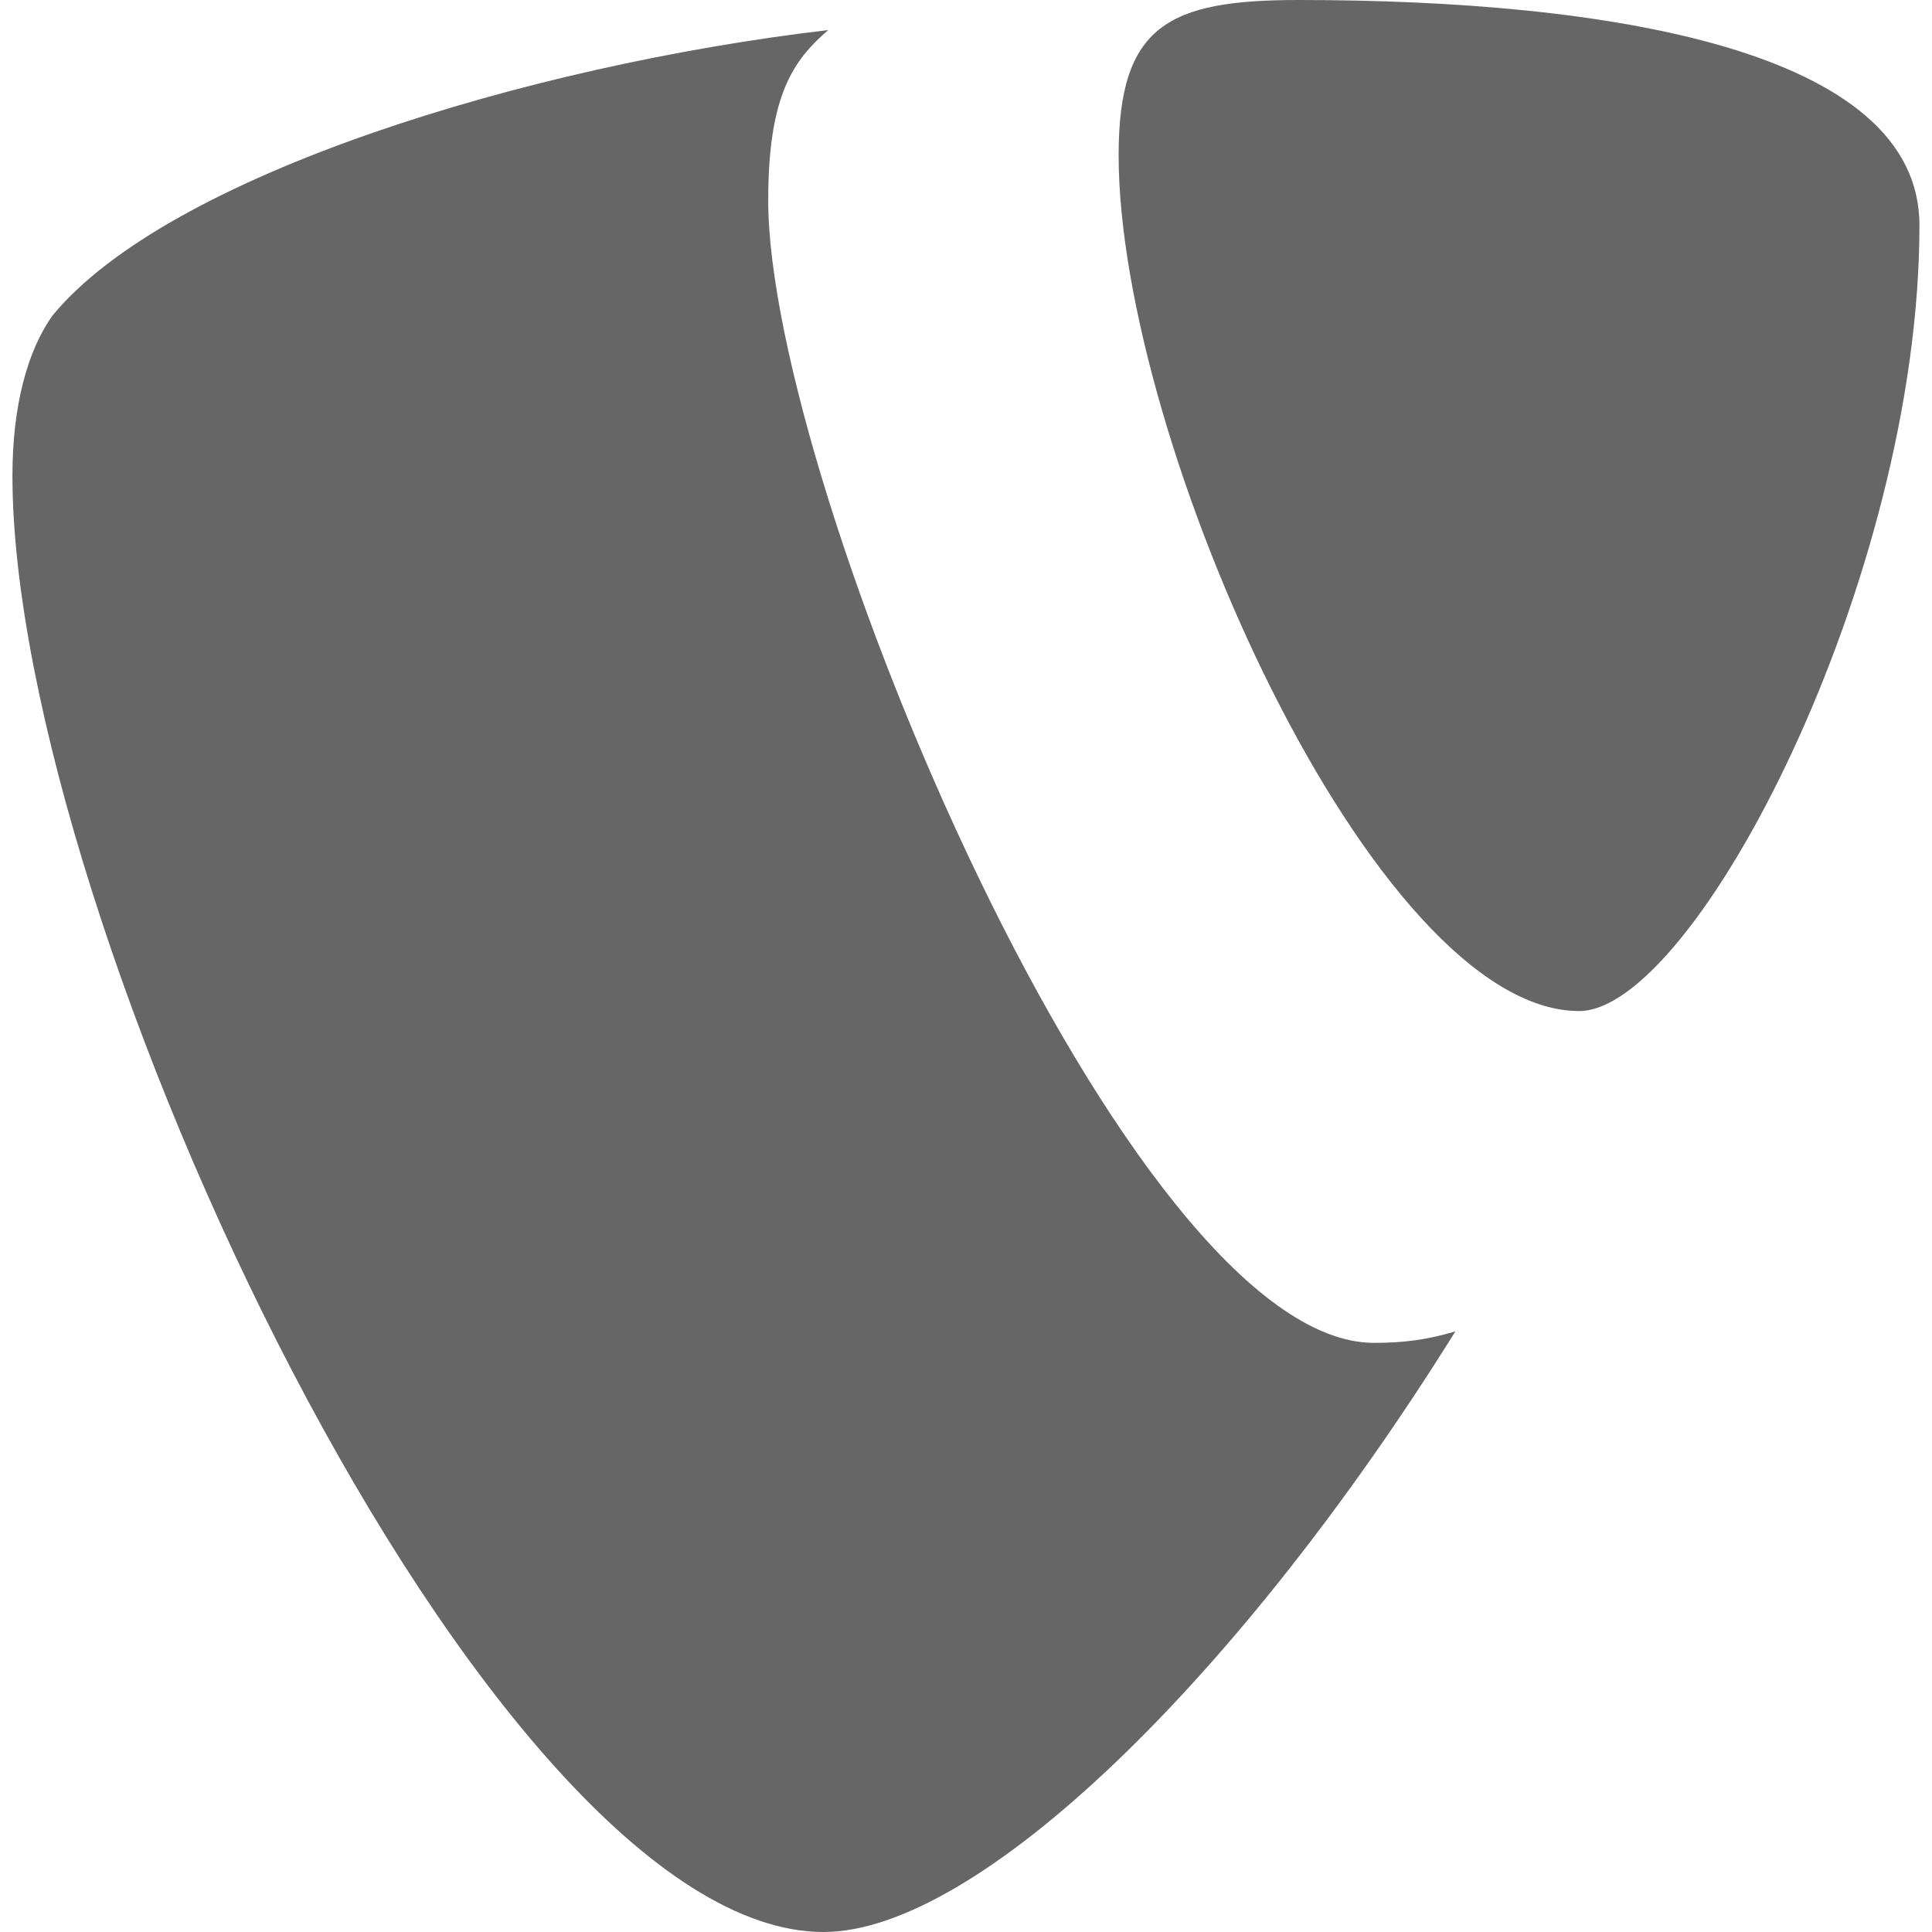
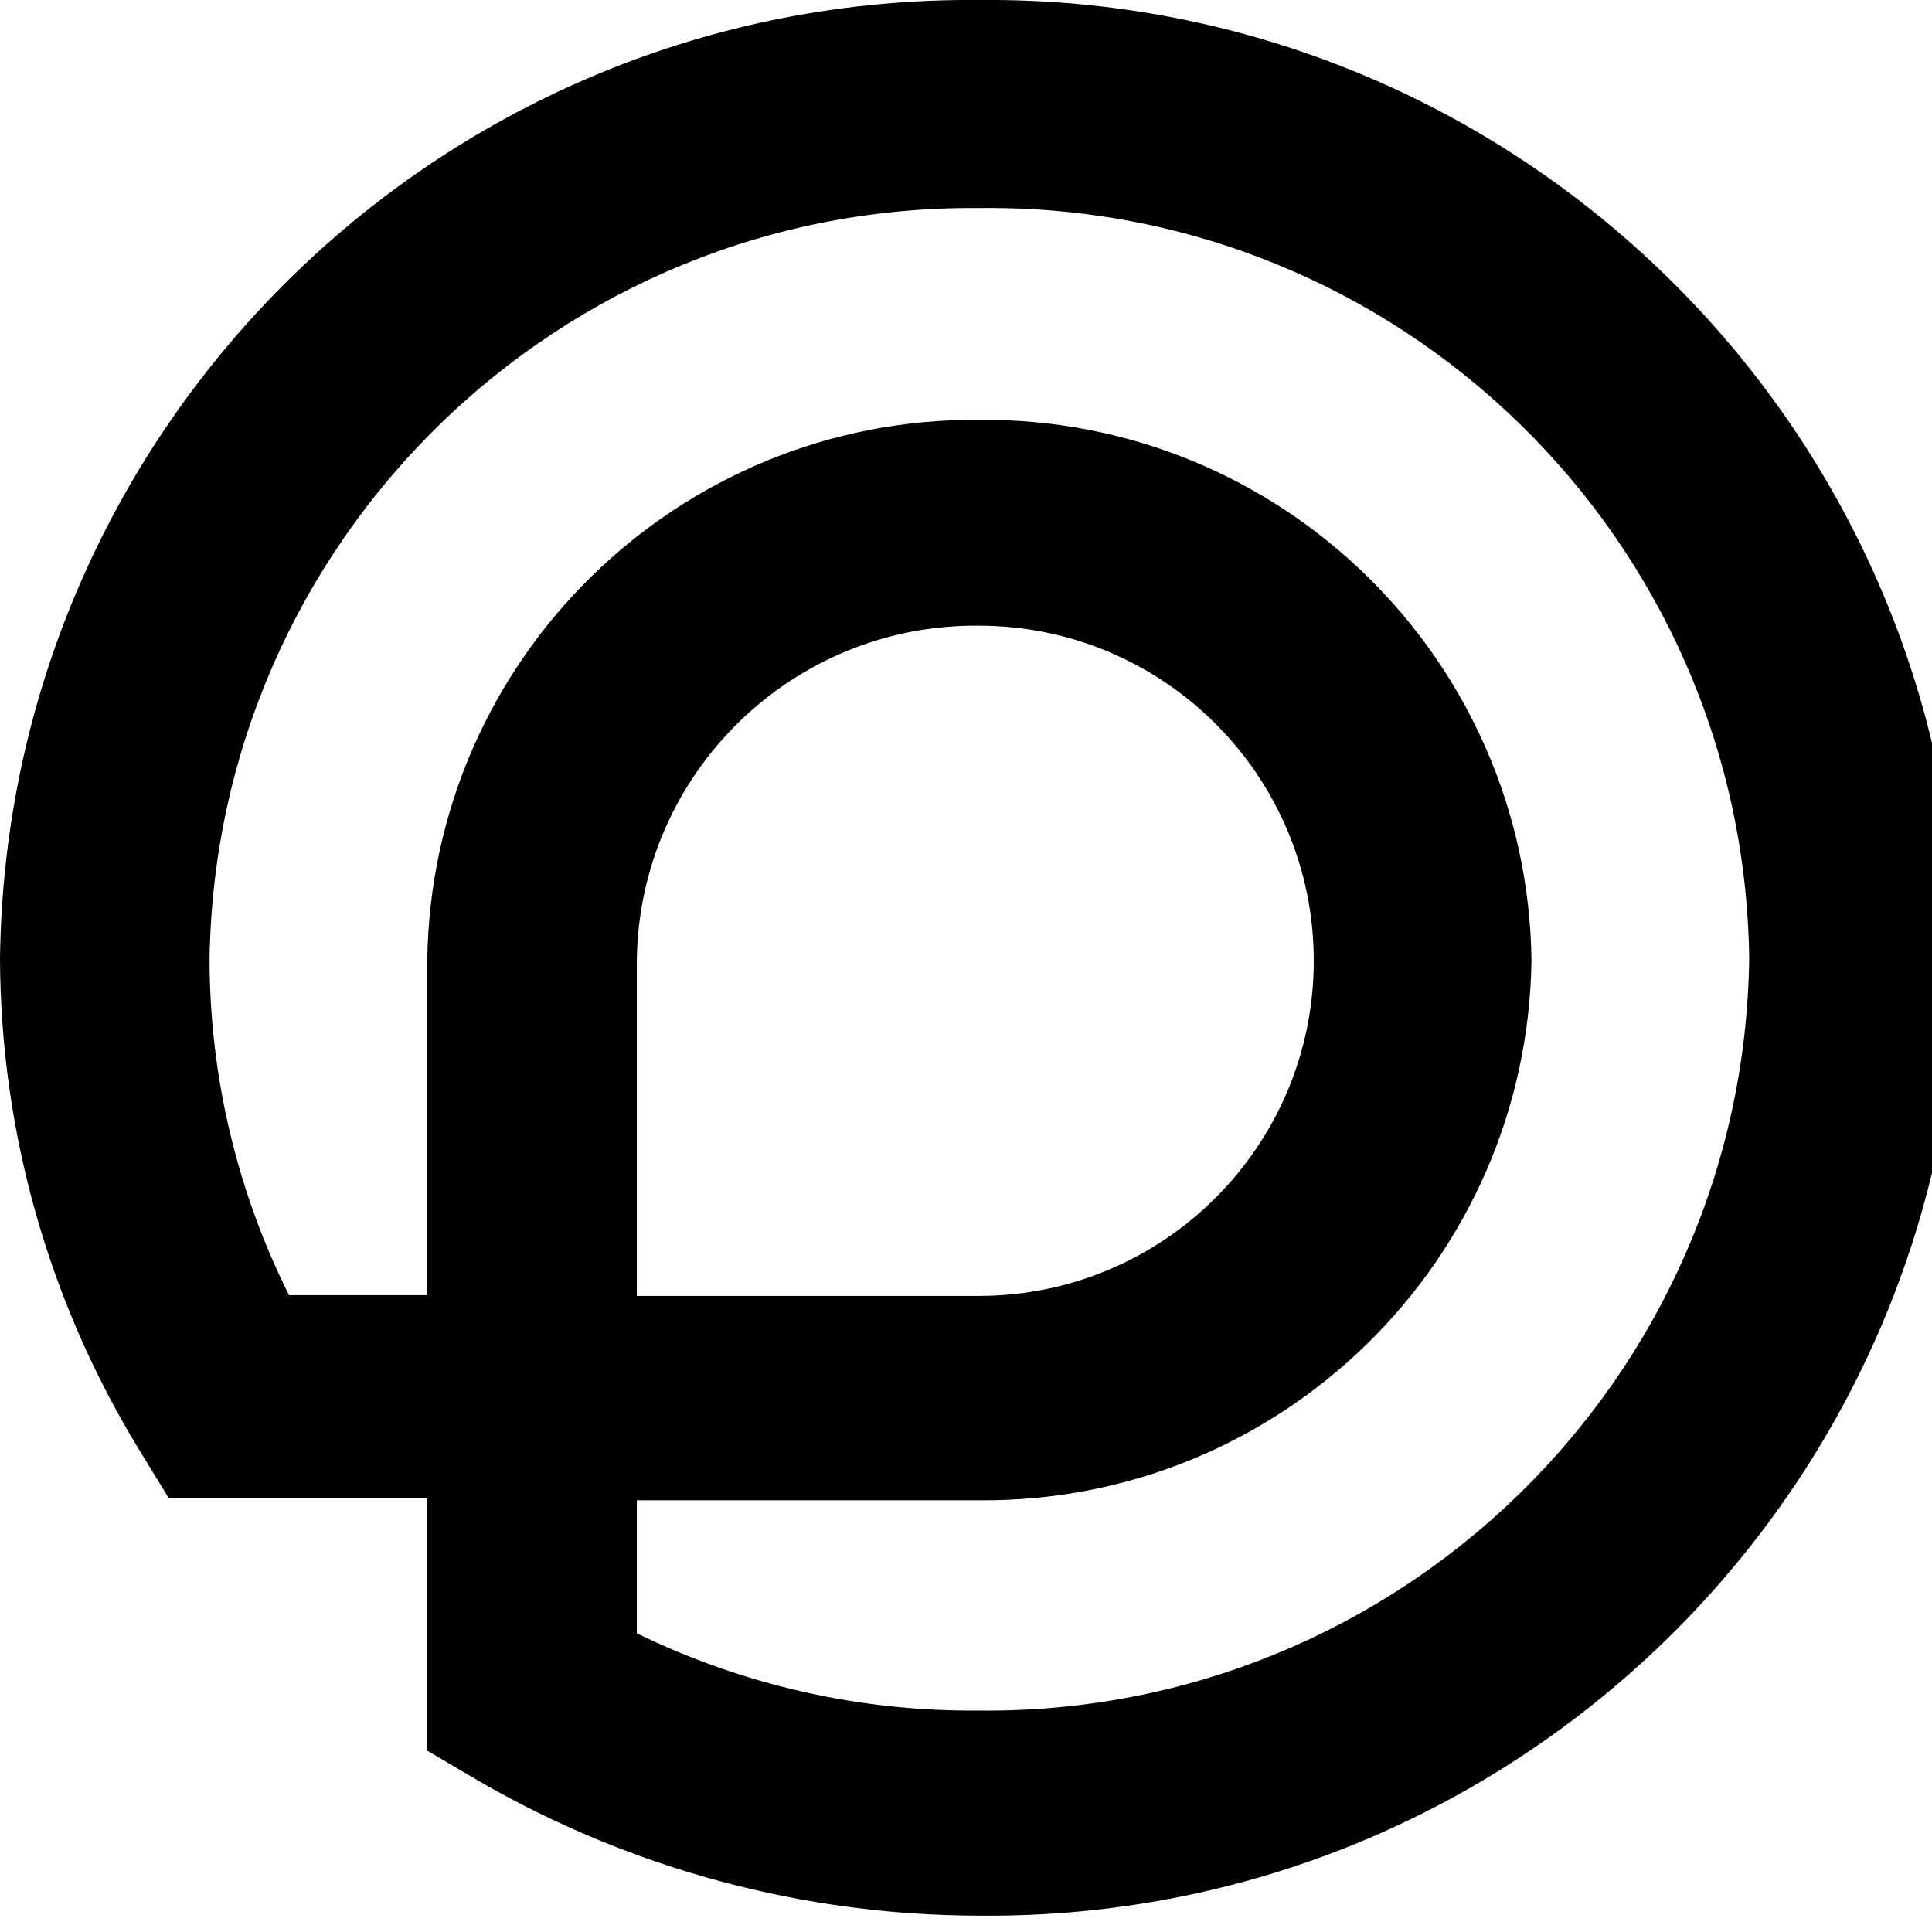
- <svg xmlns="http://www.w3.org/2000/svg" viewBox="0 0 16 16">
-   <path fill="#666" d="M12.053 11.026c-.238.07-.427.095-.674.095-2.033 0-5.017-7.1-5.017-9.462 0-.87.207-1.16.497-1.41C4.373.54 1.39 1.452.435 2.613c-.207.29-.332.746-.332 1.326C.103 7.628 4.04 16 6.82 16c1.283 0 3.45-2.114 5.233-4.974M10.756 0c2.57 0 5.14.415 5.14 1.865 0 2.943-1.865 6.508-2.818 6.508-1.7 0-3.814-4.725-3.814-7.088C9.264.207 9.68 0 10.756 0" />
+ <svg xmlns="http://www.w3.org/2000/svg" viewBox="0 0 26 26">
+   <path class="logoIcon" d="M13.18 25.78a13.48 13.48 0 01-6.75-1.82l-.68-.4v-3.4H2.27l-.41-.67A12.76 12.76 0 010 12.9 13.06 13.06 0 0113.18 0a13.06 13.06 0 0113.18 12.9 13.06 13.06 0 01-13.18 12.88zm-4.61-3.8a10.27 10.27 0 004.6 1.04A10.26 10.26 0 0023.54 12.9 10.23 10.23 0 0013.18 2.8 10.26 10.26 0 002.82 12.92a10.13 10.13 0 001.07 4.51h1.86v-4.5a7.37 7.37 0 017.43-7.28 7.37 7.37 0 017.43 7.27 7.37 7.37 0 01-7.43 7.27H8.57zm4.6-13.56a4.56 4.56 0 00-4.6 4.5v4.52h4.6a4.51 4.51 0 100-9.02z" />
</svg>
